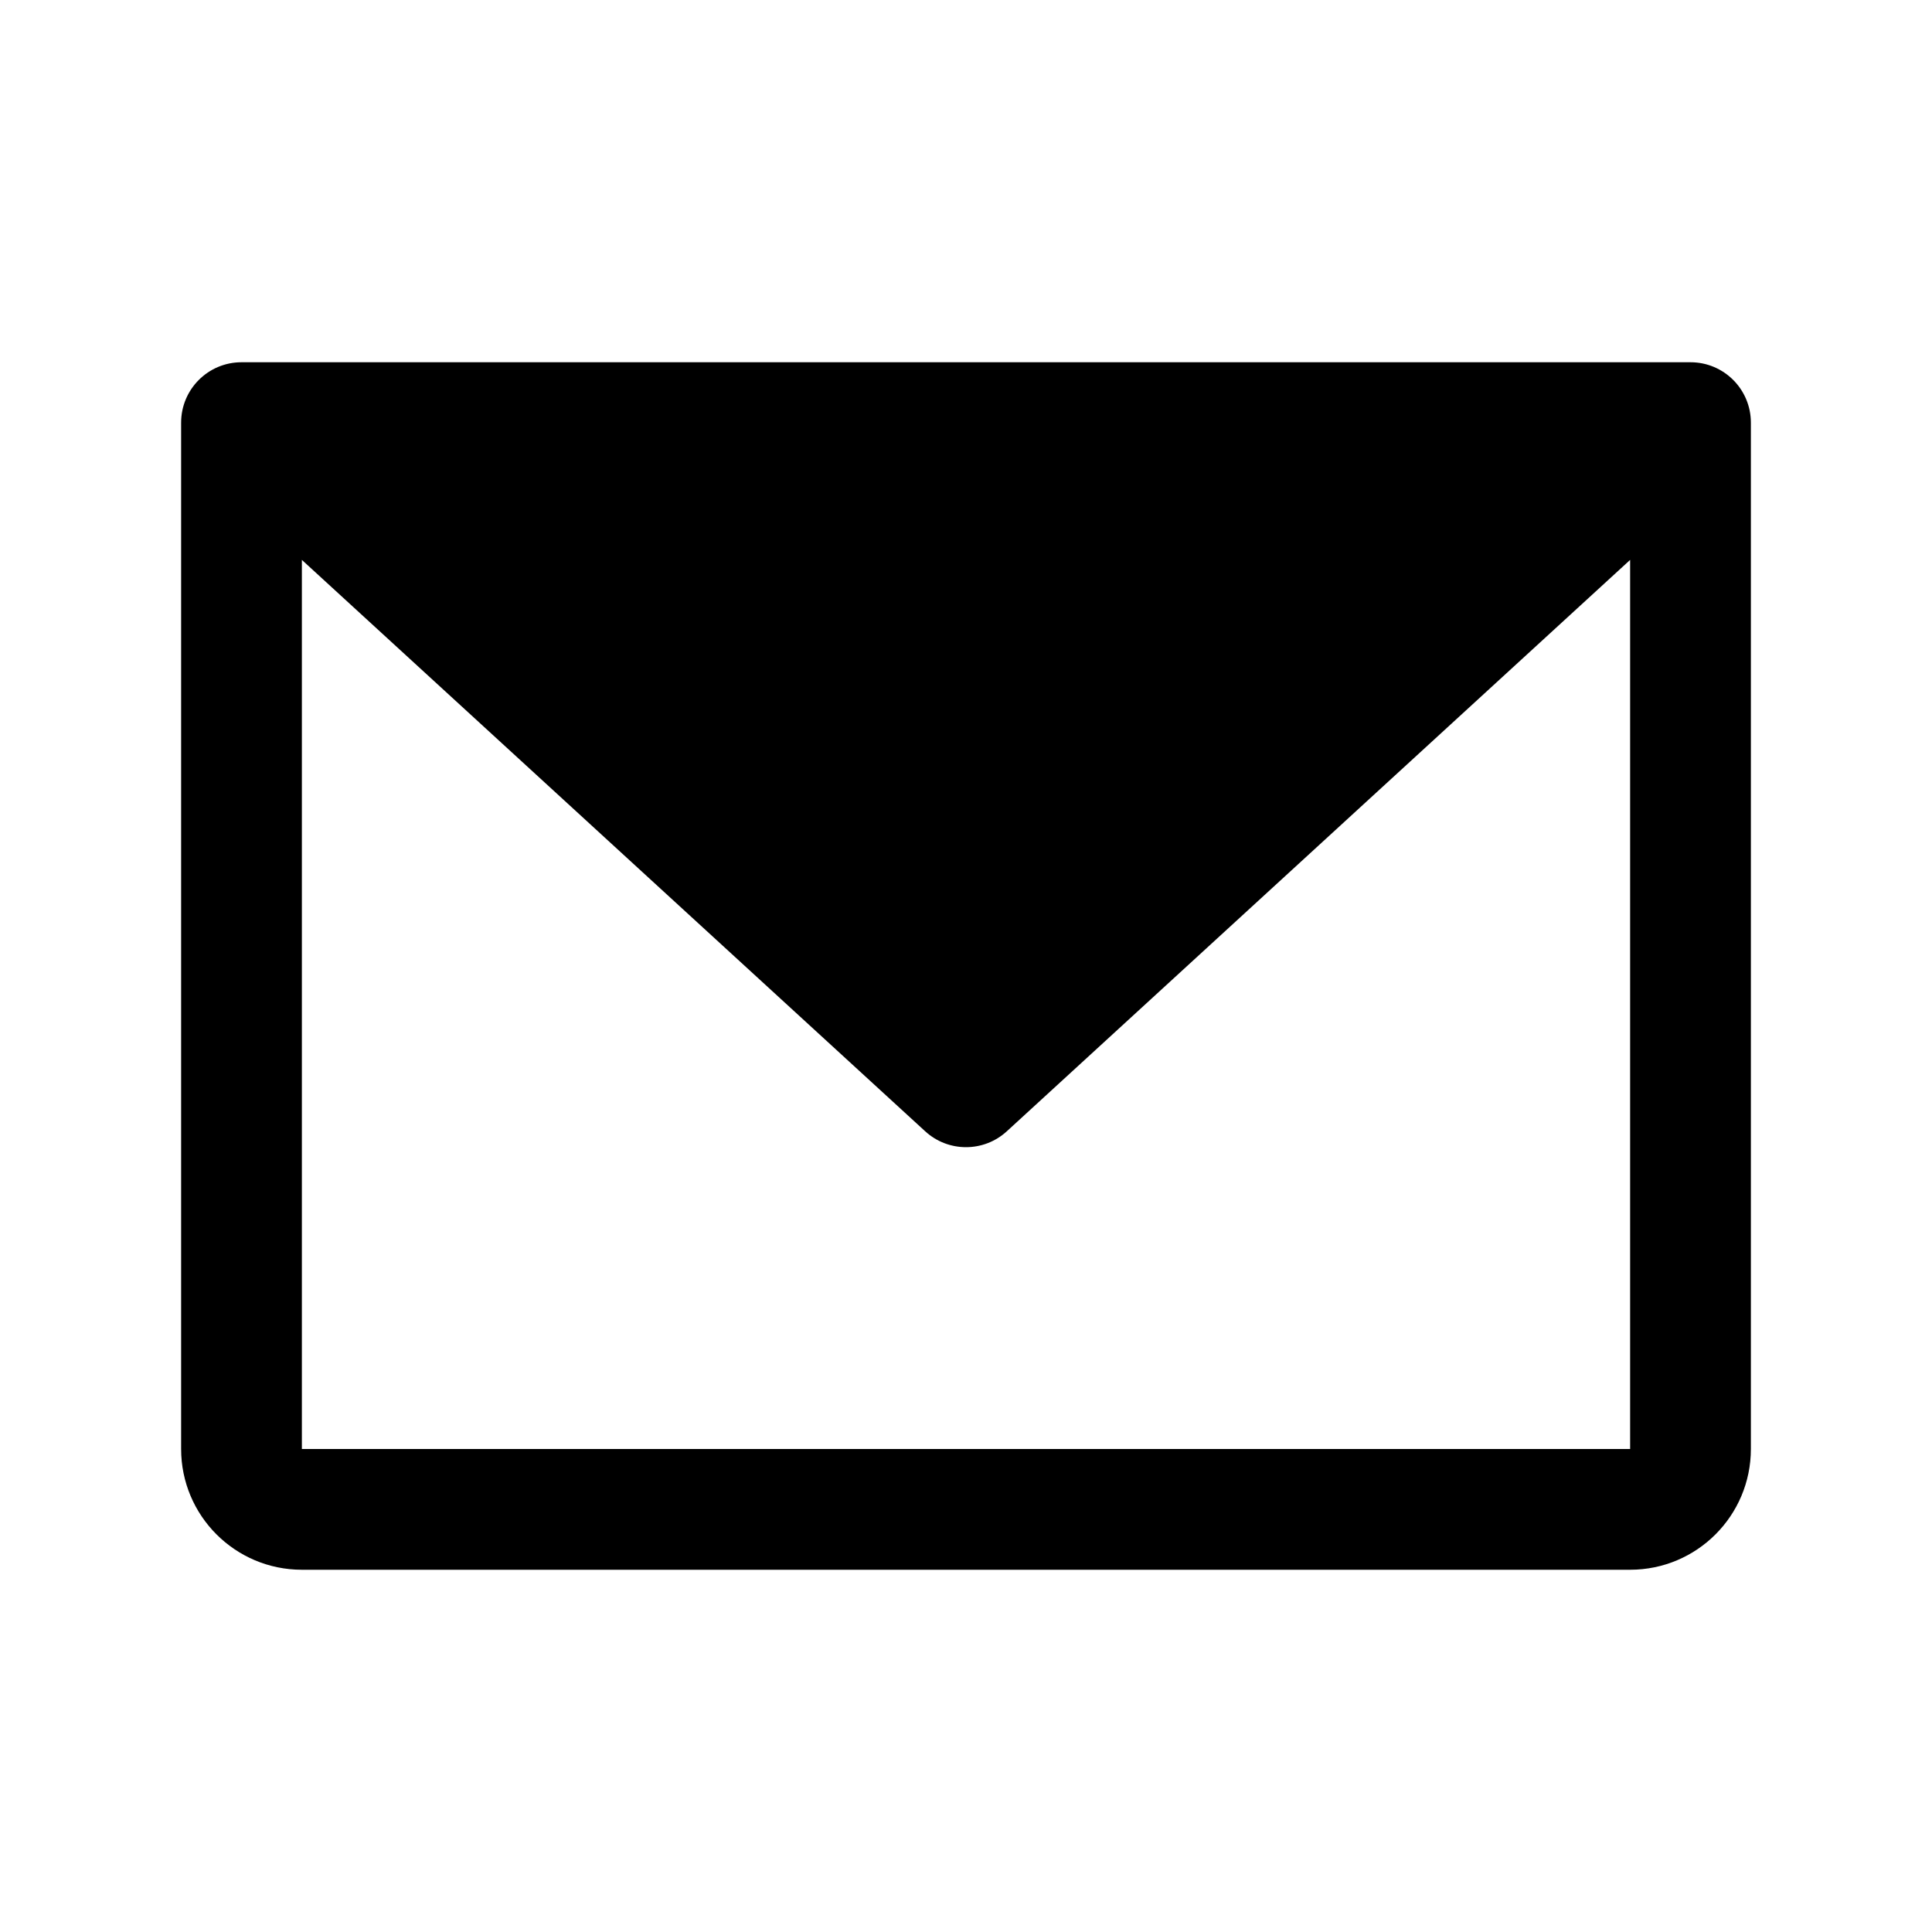
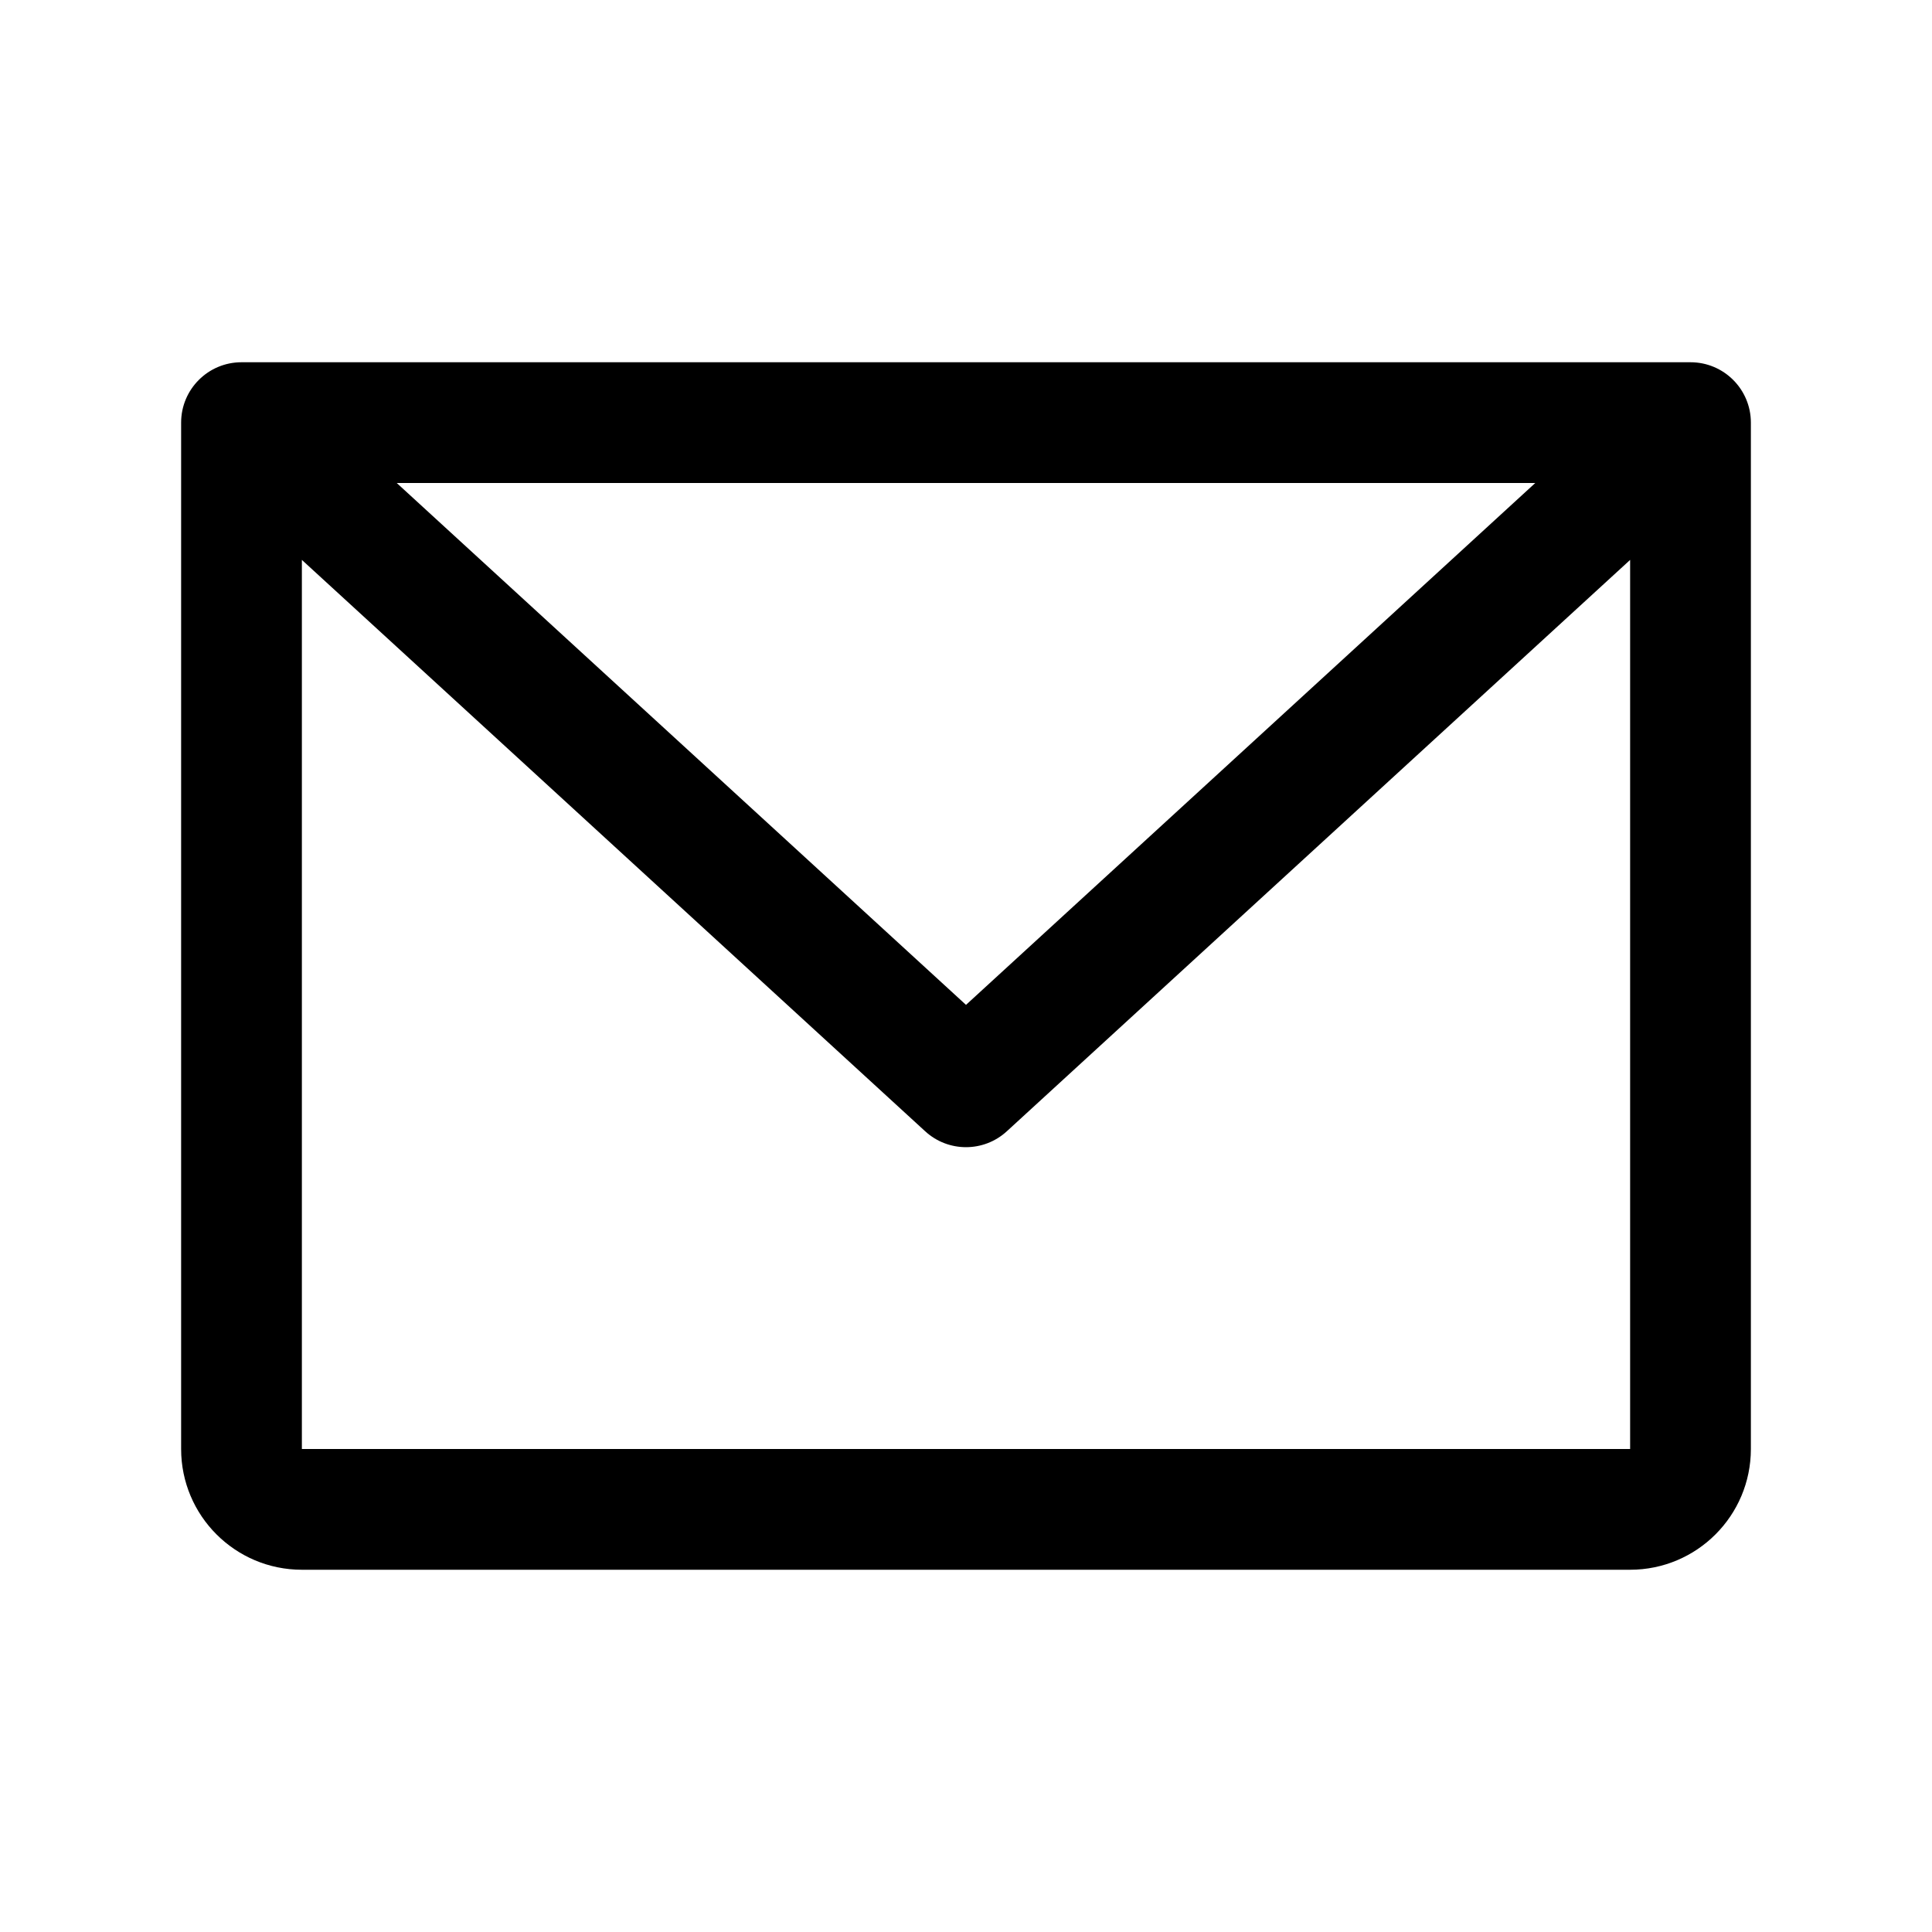
<svg xmlns="http://www.w3.org/2000/svg" viewBox="0 0 256 256" fill="currentColor">
-   <path d="M224,48H32a8,8,0,0,0-8,8V192a16,16,0,0,0,16,16H216a16,16,0,0,0,16-16V56A8,8,0,0,0,224,48Zm-8,144H40V74.19l82.59,75.71a8,8,0,0,0,10.82,0L216,74.19V192Z" />
+   <path d="M224,48H32a8,8,0,0,0-8,8V192a16,16,0,0,0,16,16H216a16,16,0,0,0,16-16V56A8,8,0,0,0,224,48ZM203.43,64,128,133.15,52.57,64ZM216,192H40V74.19l82.59,75.71a8,8,0,0,0,10.82,0L216,74.19V192Z" />
</svg>
